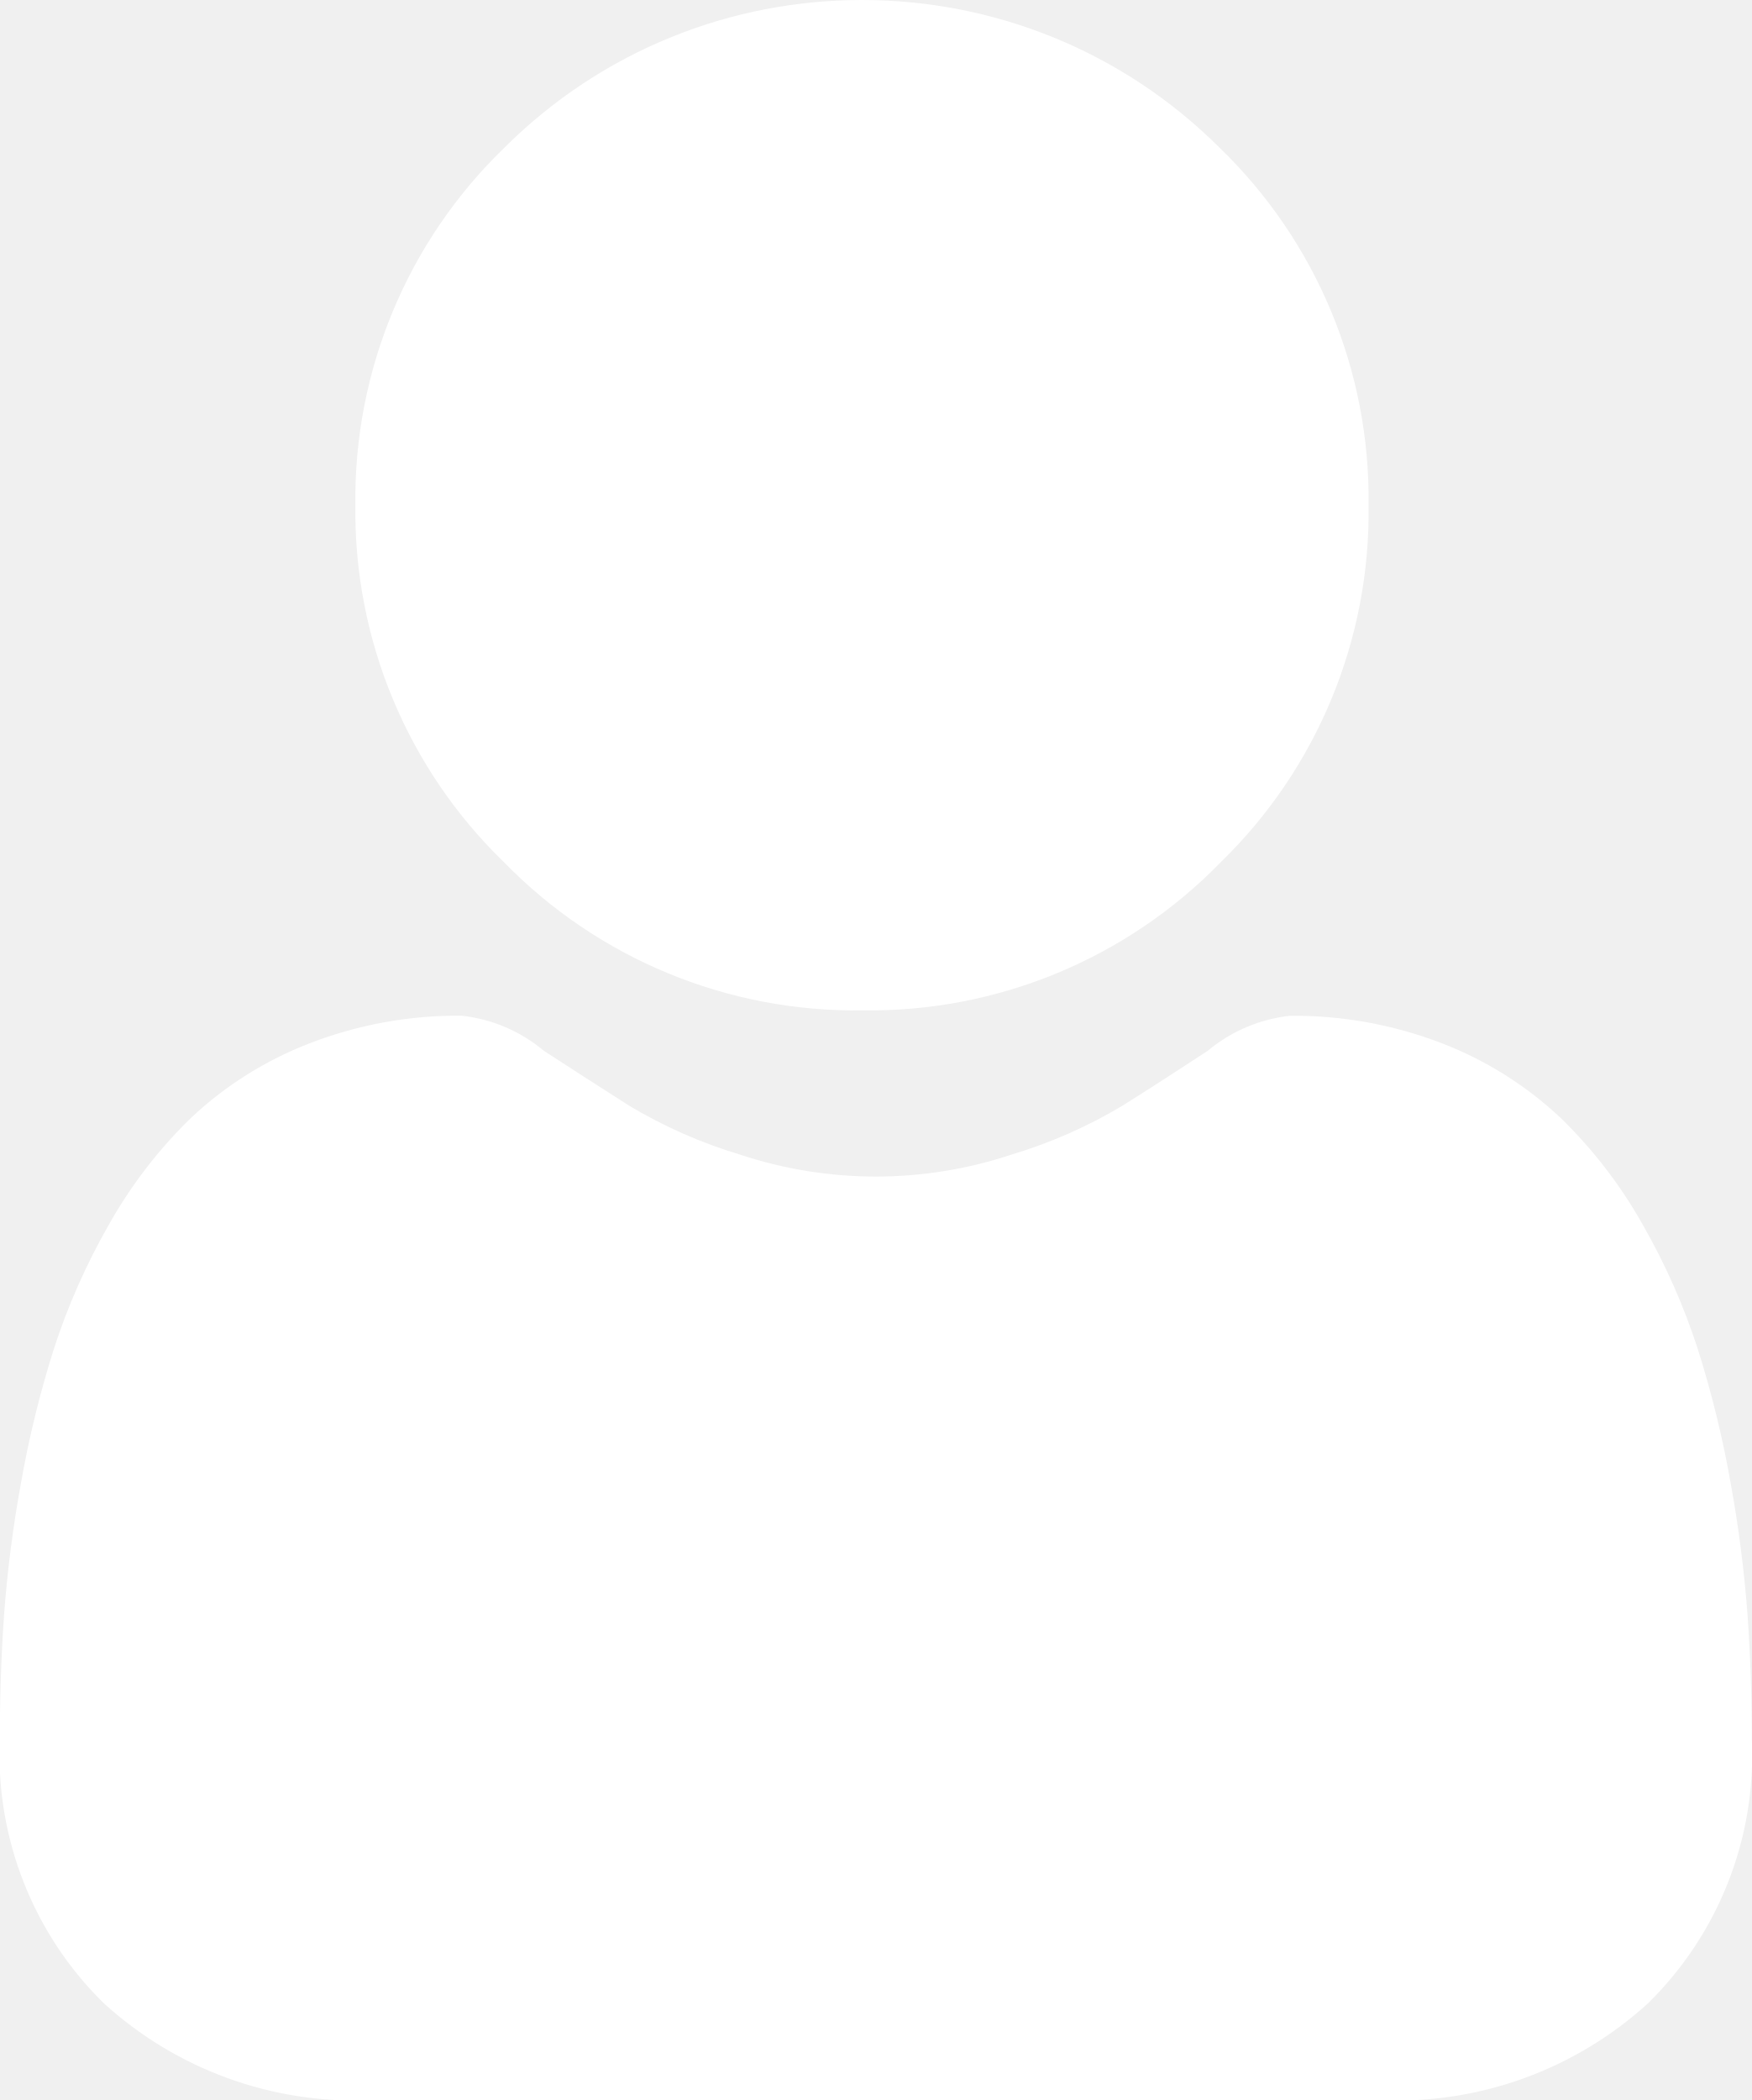
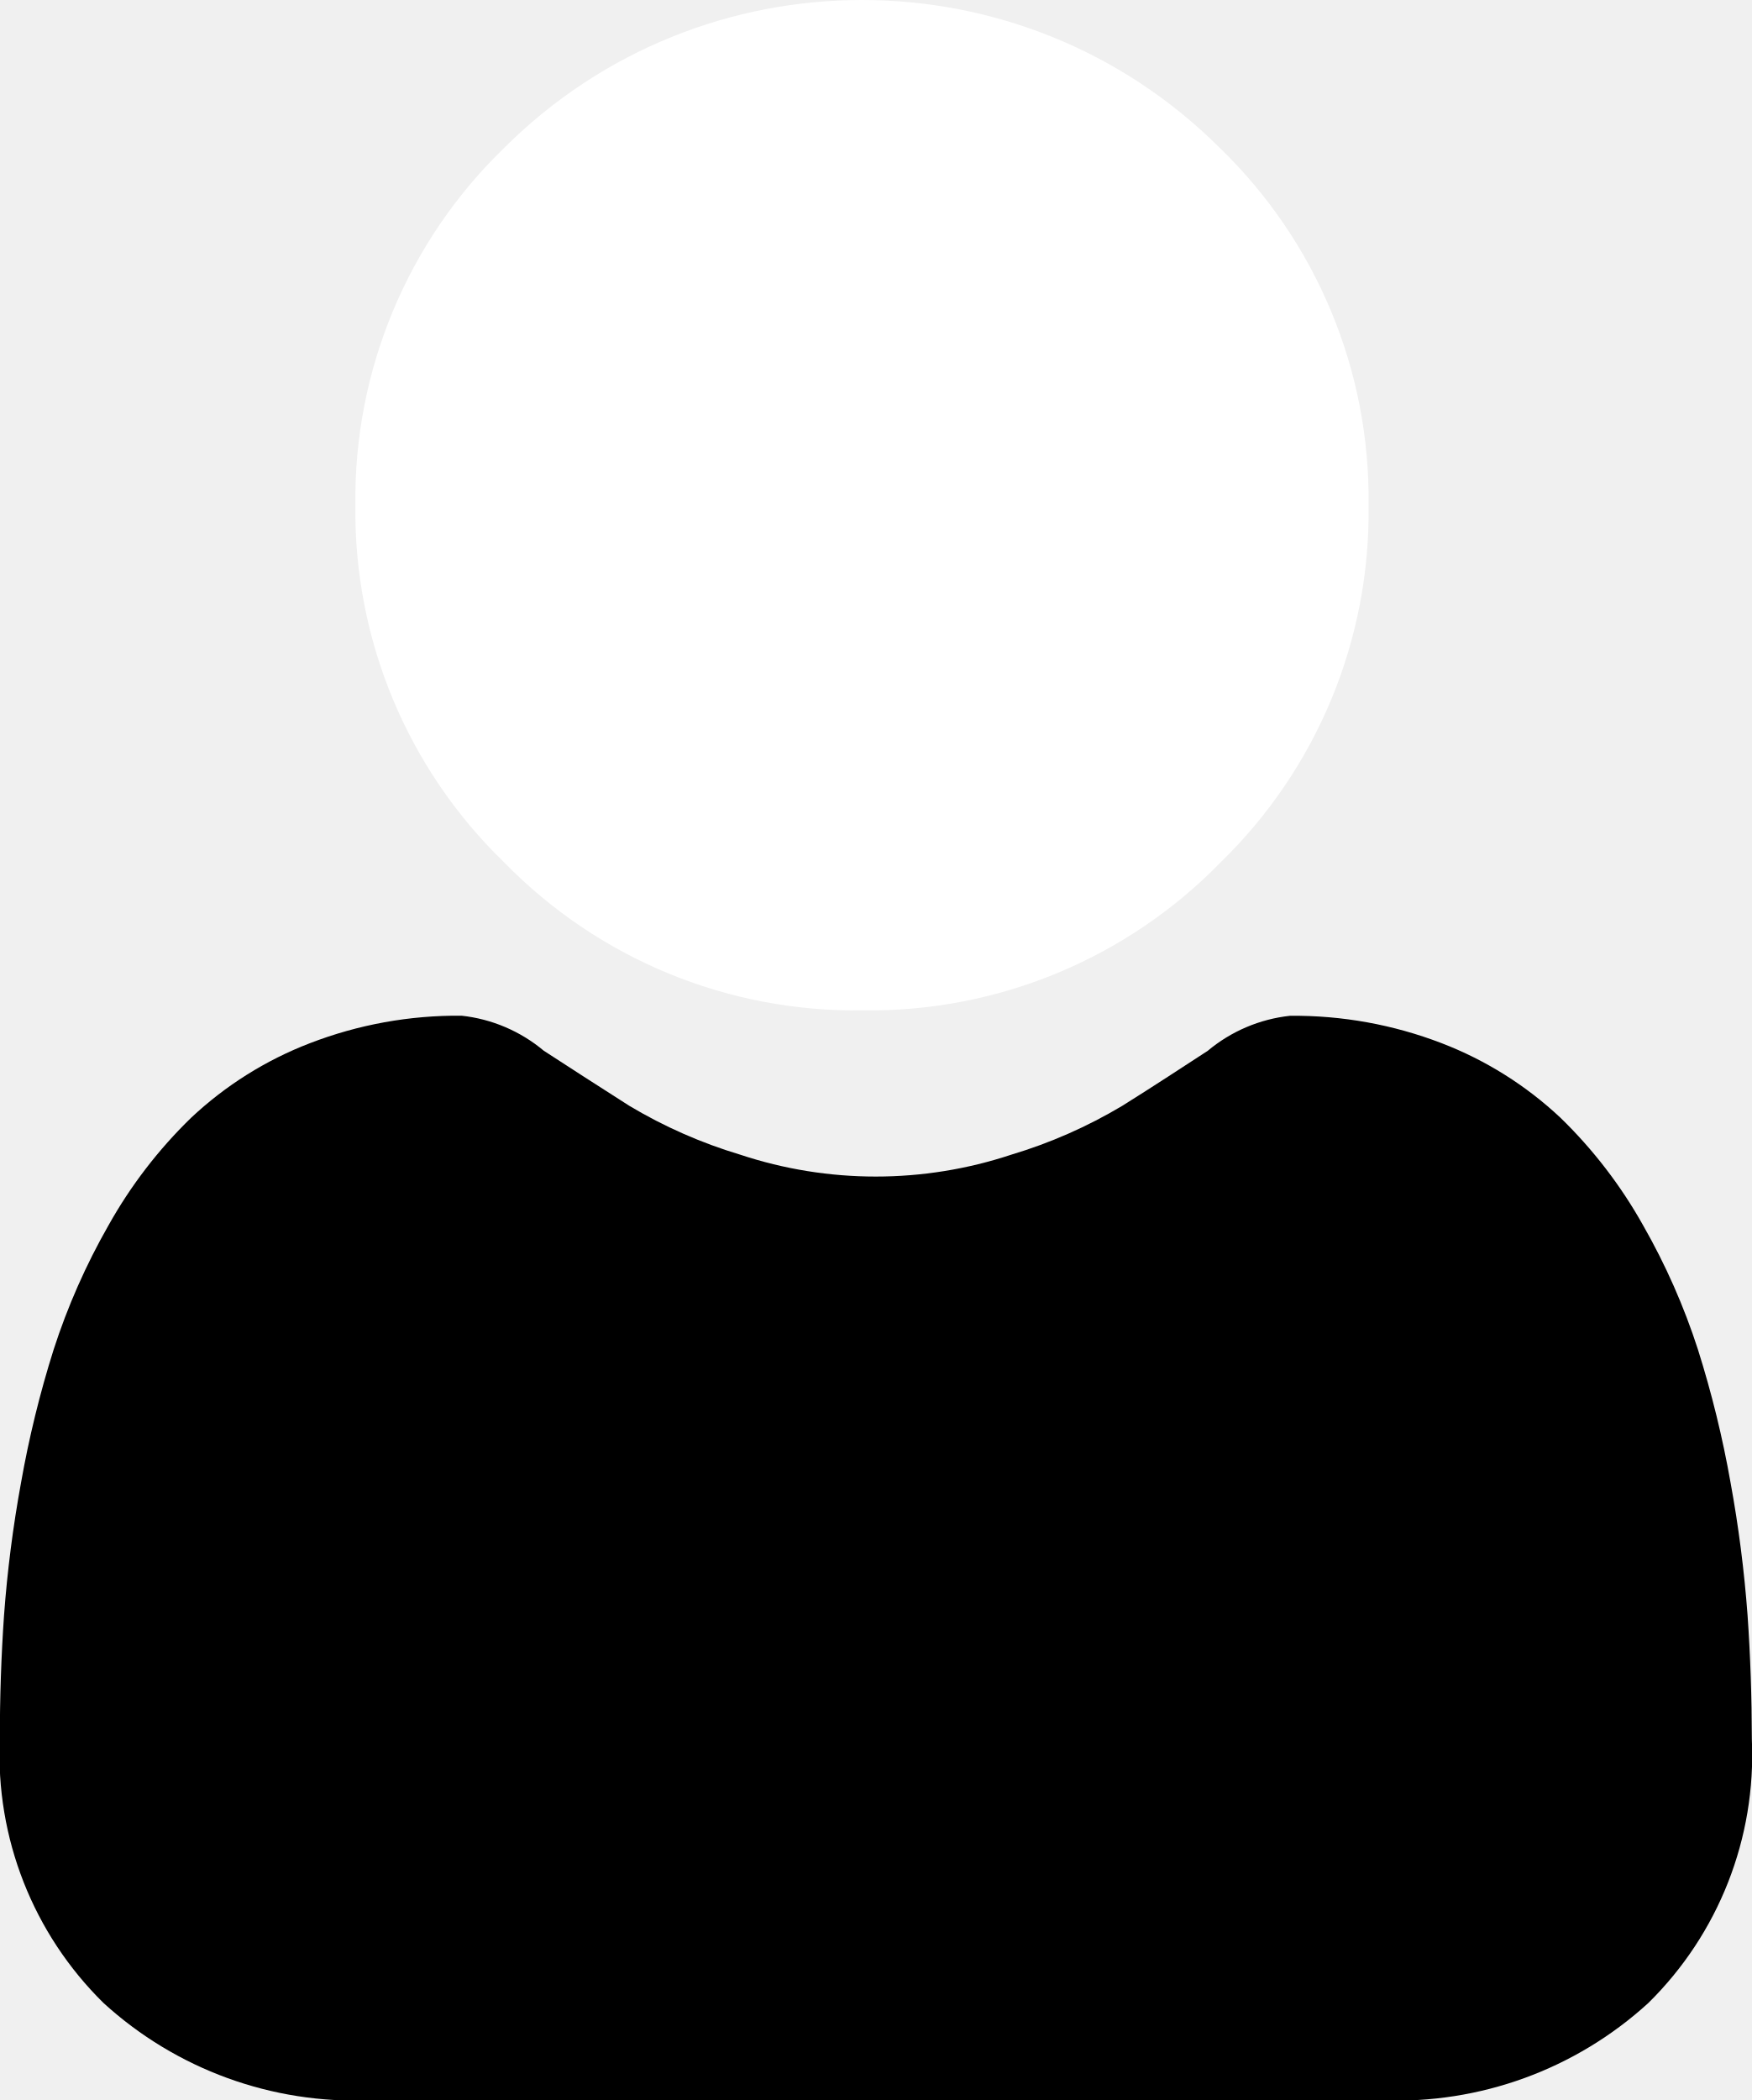
<svg xmlns="http://www.w3.org/2000/svg" width="20.023" height="24" viewBox="0 0 20.023 24">
  <defs>
-     <style>.a{fill:#fff;}</style>
+     <style>.user_a{fill:#fff;}</style>
  </defs>
-   <path class="a" d="M92.817,11.547a5.6,5.6,0,0,0,4.091-1.691A5.58,5.58,0,0,0,98.6,5.773a5.581,5.581,0,0,0-1.7-4.082,5.793,5.793,0,0,0-8.181,0,5.581,5.581,0,0,0-1.7,4.082,5.58,5.58,0,0,0,1.7,4.082A5.605,5.605,0,0,0,92.817,11.547Zm0,0" transform="translate(-82.957)" />
+   <path class="user_a" d="M92.817,11.547a5.6,5.6,0,0,0,4.091-1.691A5.58,5.58,0,0,0,98.6,5.773a5.581,5.581,0,0,0-1.7-4.082,5.793,5.793,0,0,0-8.181,0,5.581,5.581,0,0,0-1.7,4.082,5.58,5.58,0,0,0,1.7,4.082A5.605,5.605,0,0,0,92.817,11.547Zm0,0" transform="translate(-82.957)" />
  <path class="a" d="M19.975,254.17a14.244,14.244,0,0,0-.194-1.515,11.921,11.921,0,0,0-.373-1.523,7.517,7.517,0,0,0-.627-1.42,5.36,5.36,0,0,0-.945-1.23,4.168,4.168,0,0,0-1.358-.852,4.7,4.7,0,0,0-1.733-.313,1.76,1.76,0,0,0-.94.4c-.282.183-.611.4-.979.63a5.612,5.612,0,0,1-1.266.557,4.923,4.923,0,0,1-3.1,0,5.6,5.6,0,0,1-1.265-.557c-.364-.232-.694-.445-.98-.631a1.758,1.758,0,0,0-.939-.4,4.691,4.691,0,0,0-1.733.314,4.165,4.165,0,0,0-1.358.852,5.361,5.361,0,0,0-.945,1.23,7.532,7.532,0,0,0-.627,1.42,11.949,11.949,0,0,0-.373,1.523,14.193,14.193,0,0,0-.194,1.515c-.032.459-.048.935-.048,1.416A3.978,3.978,0,0,0,1.184,258.6a4.264,4.264,0,0,0,3.05,1.111H15.79a4.263,4.263,0,0,0,3.05-1.111,3.976,3.976,0,0,0,1.184-3.012C20.023,255.1,20.007,254.626,19.975,254.17Zm0,0" transform="translate(0 -235.708)" />
</svg>
